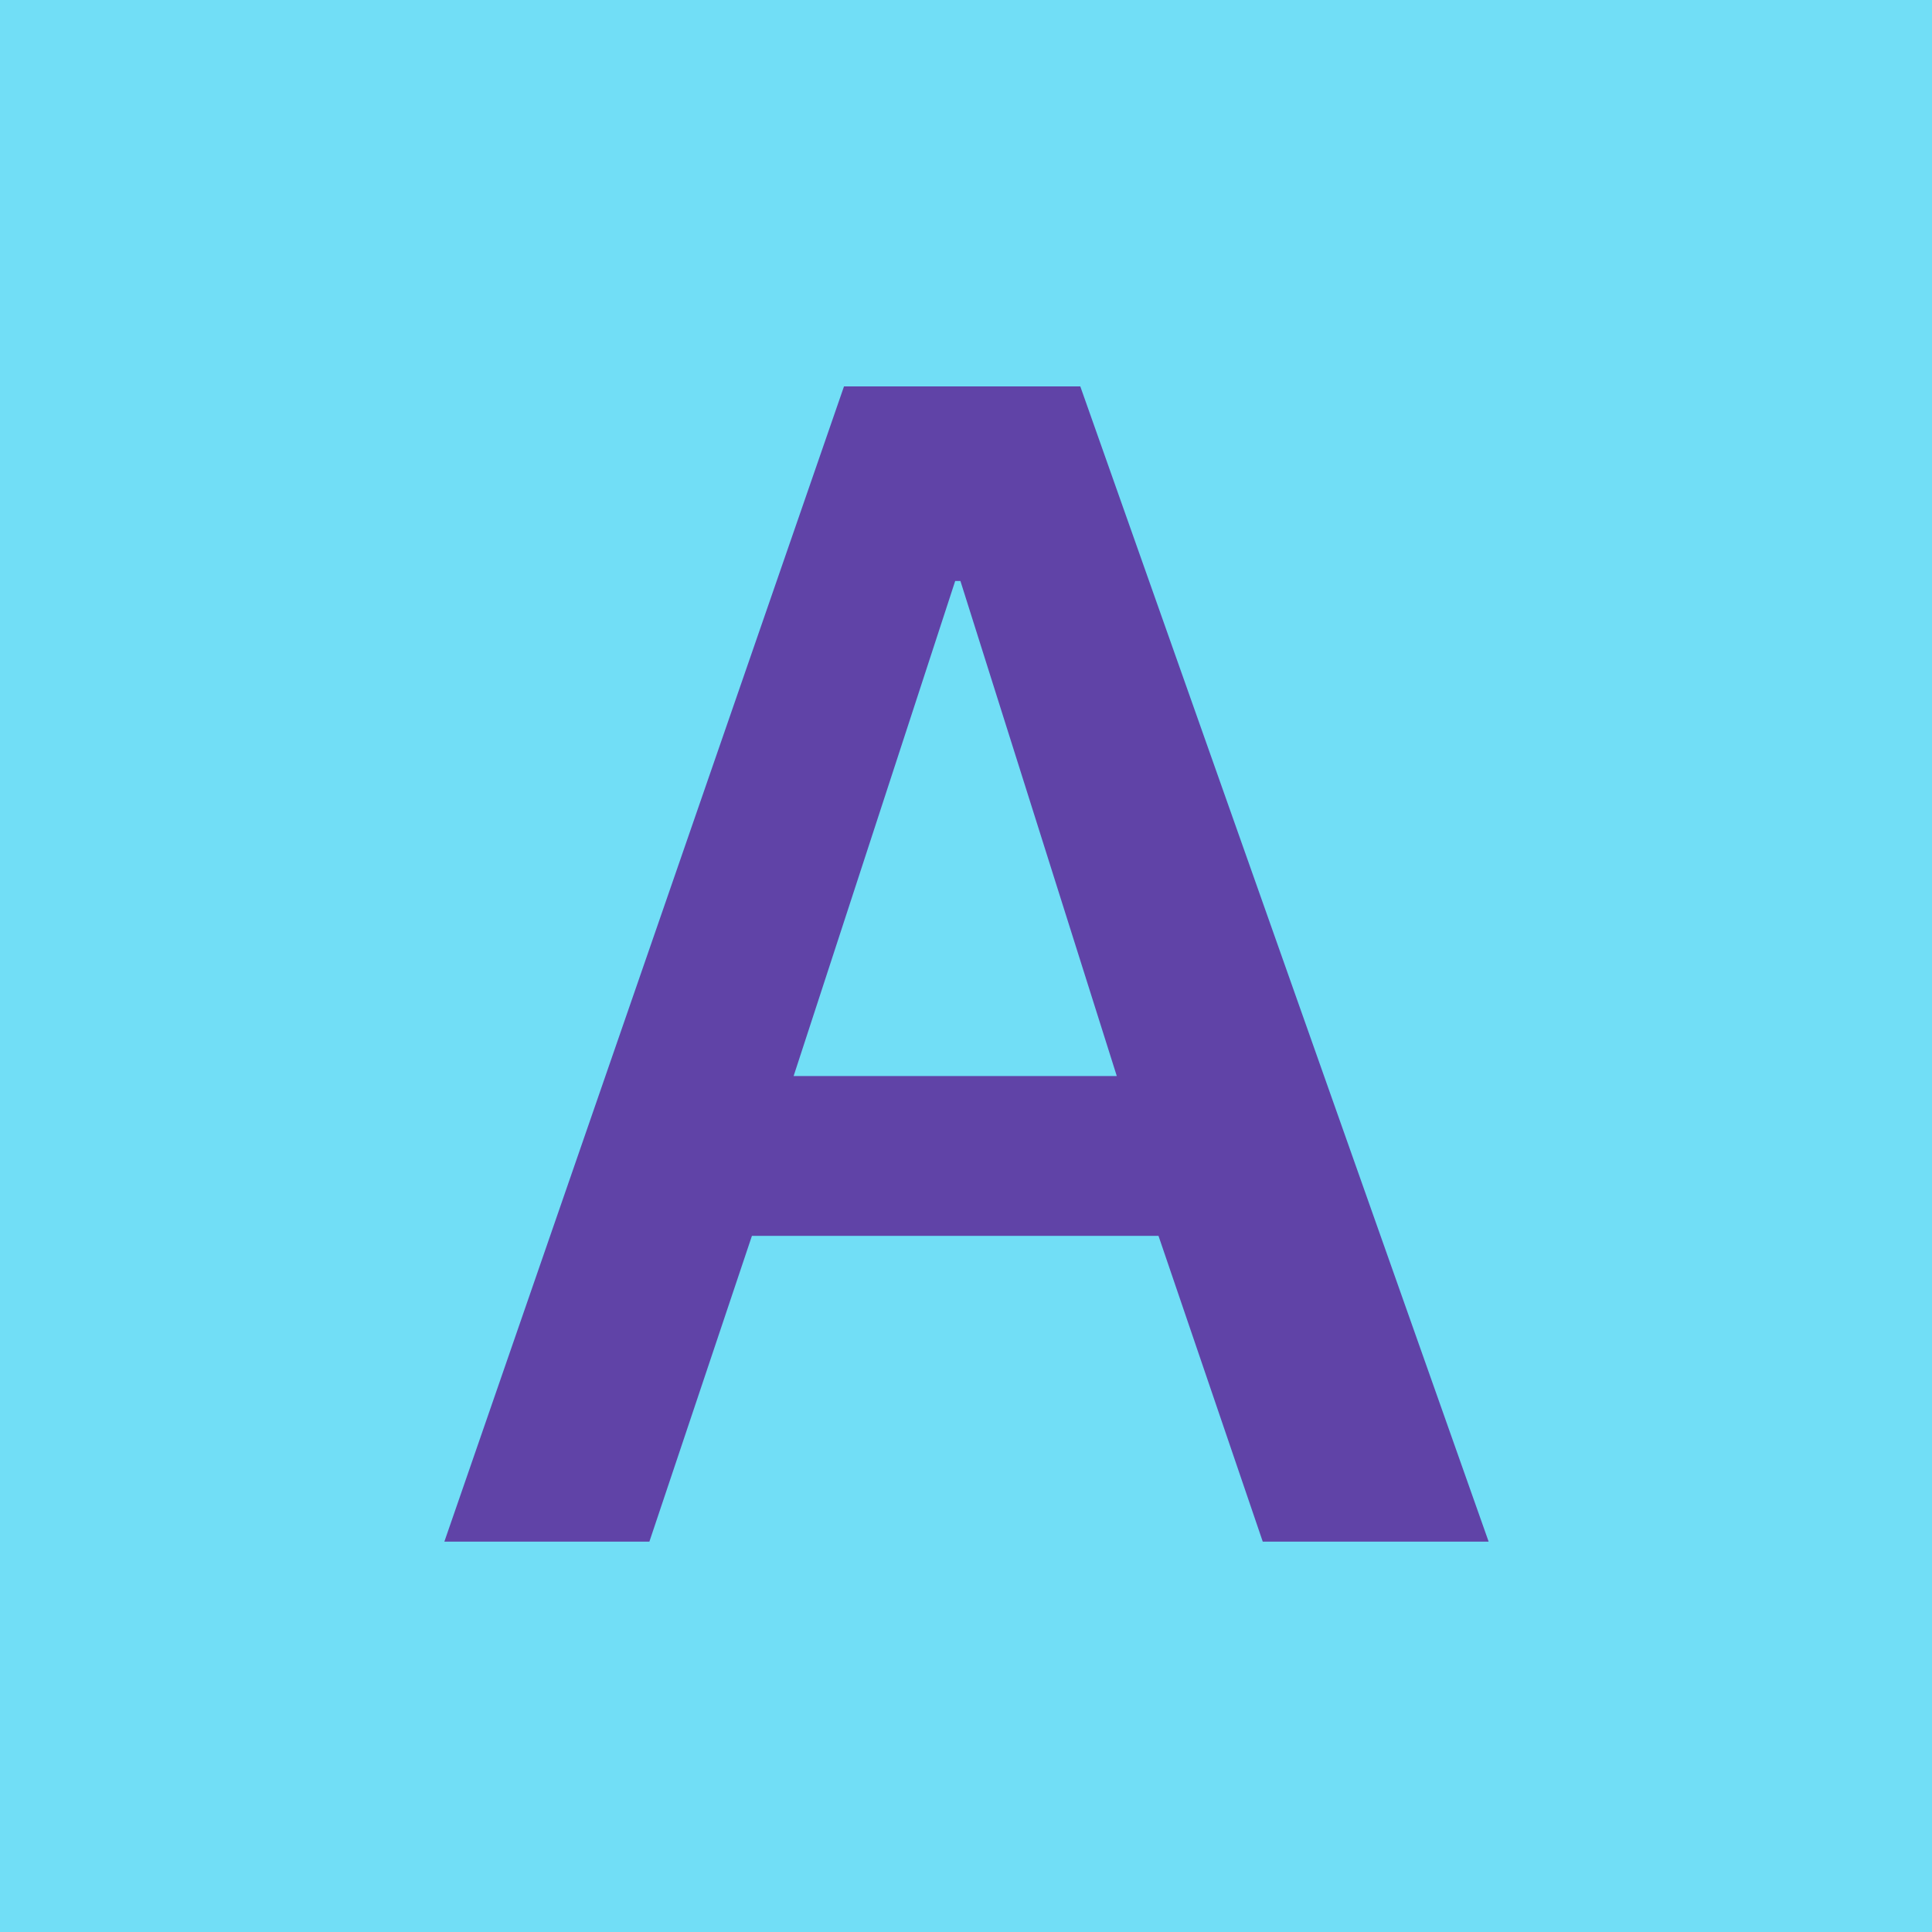
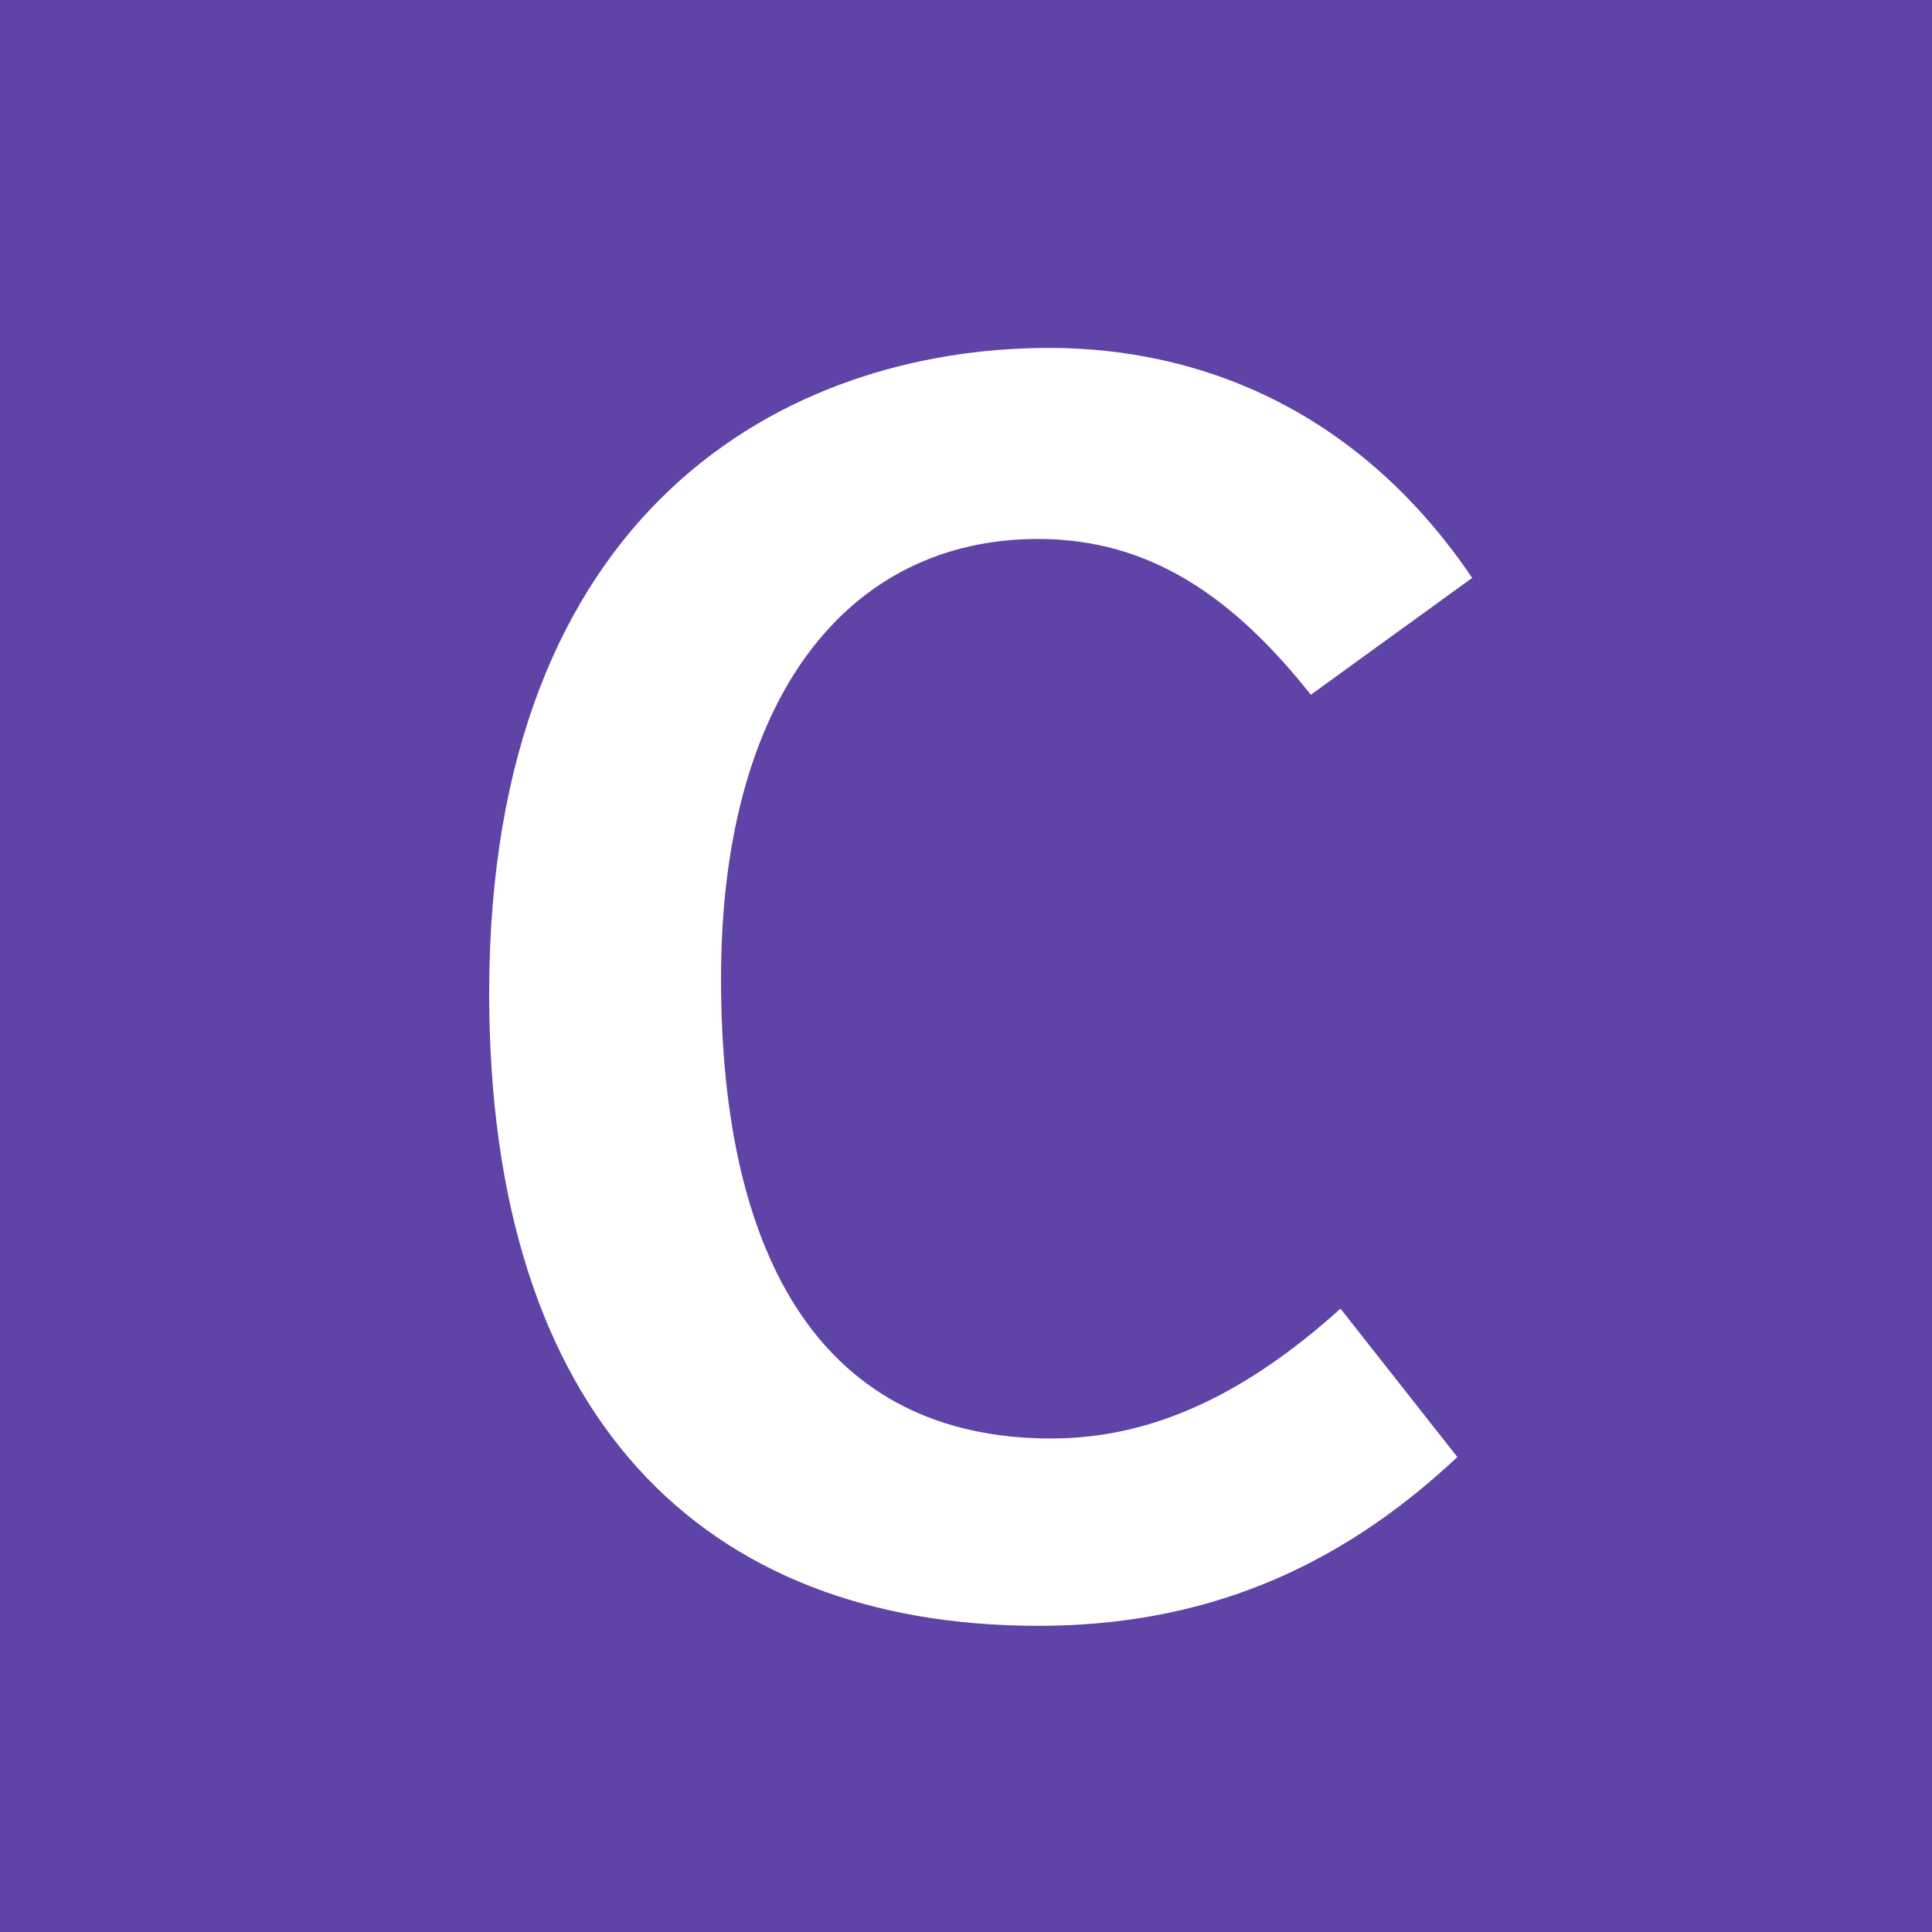
<svg xmlns="http://www.w3.org/2000/svg" width="100" height="100" viewBox="0 0 100 100" fill="none">
-   <rect width="100" height="100" fill="#71DEF6" />
-   <path d="M33.612 79.795L38.919 63.969H59.964L65.36 79.795H77.052L55.916 20H43.685L23 79.795H33.612ZM49.441 30.071C49.441 30.071 49.621 30.071 49.711 30.071L57.805 55.697H41.077L49.441 30.071Z" fill="#6043A7" />
+   <g clip-path="url(#clip0_33_28)">
+     <path d="M100 0H0V100H100V0Z" fill="#6043A7" />
+     <path d="M54.408 74.456C42.696 74.456 37.32 65.336 37.32 50.648C37.32 36.152 43.848 27.896 53.736 27.896C59.496 27.896 63.816 30.872 67.848 35.96L76.2 29.912C70.152 20.984 61.8 18.008 54.312 18.008C40.68 18.008 25.32 26.36 25.32 51.416C25.32 73.304 36.36 84.152 53.736 84.152C62.088 84.152 69.096 81.368 75.432 75.416L69.384 67.736C64.584 72.056 59.784 74.456 54.408 74.456Z" fill="white" />
+   </g>
+   <defs>
+     <clipPath id="clip0_33_28">
+       <rect width="100" height="100" fill="white" />
+     </clipPath>
+   </defs>
</svg>
